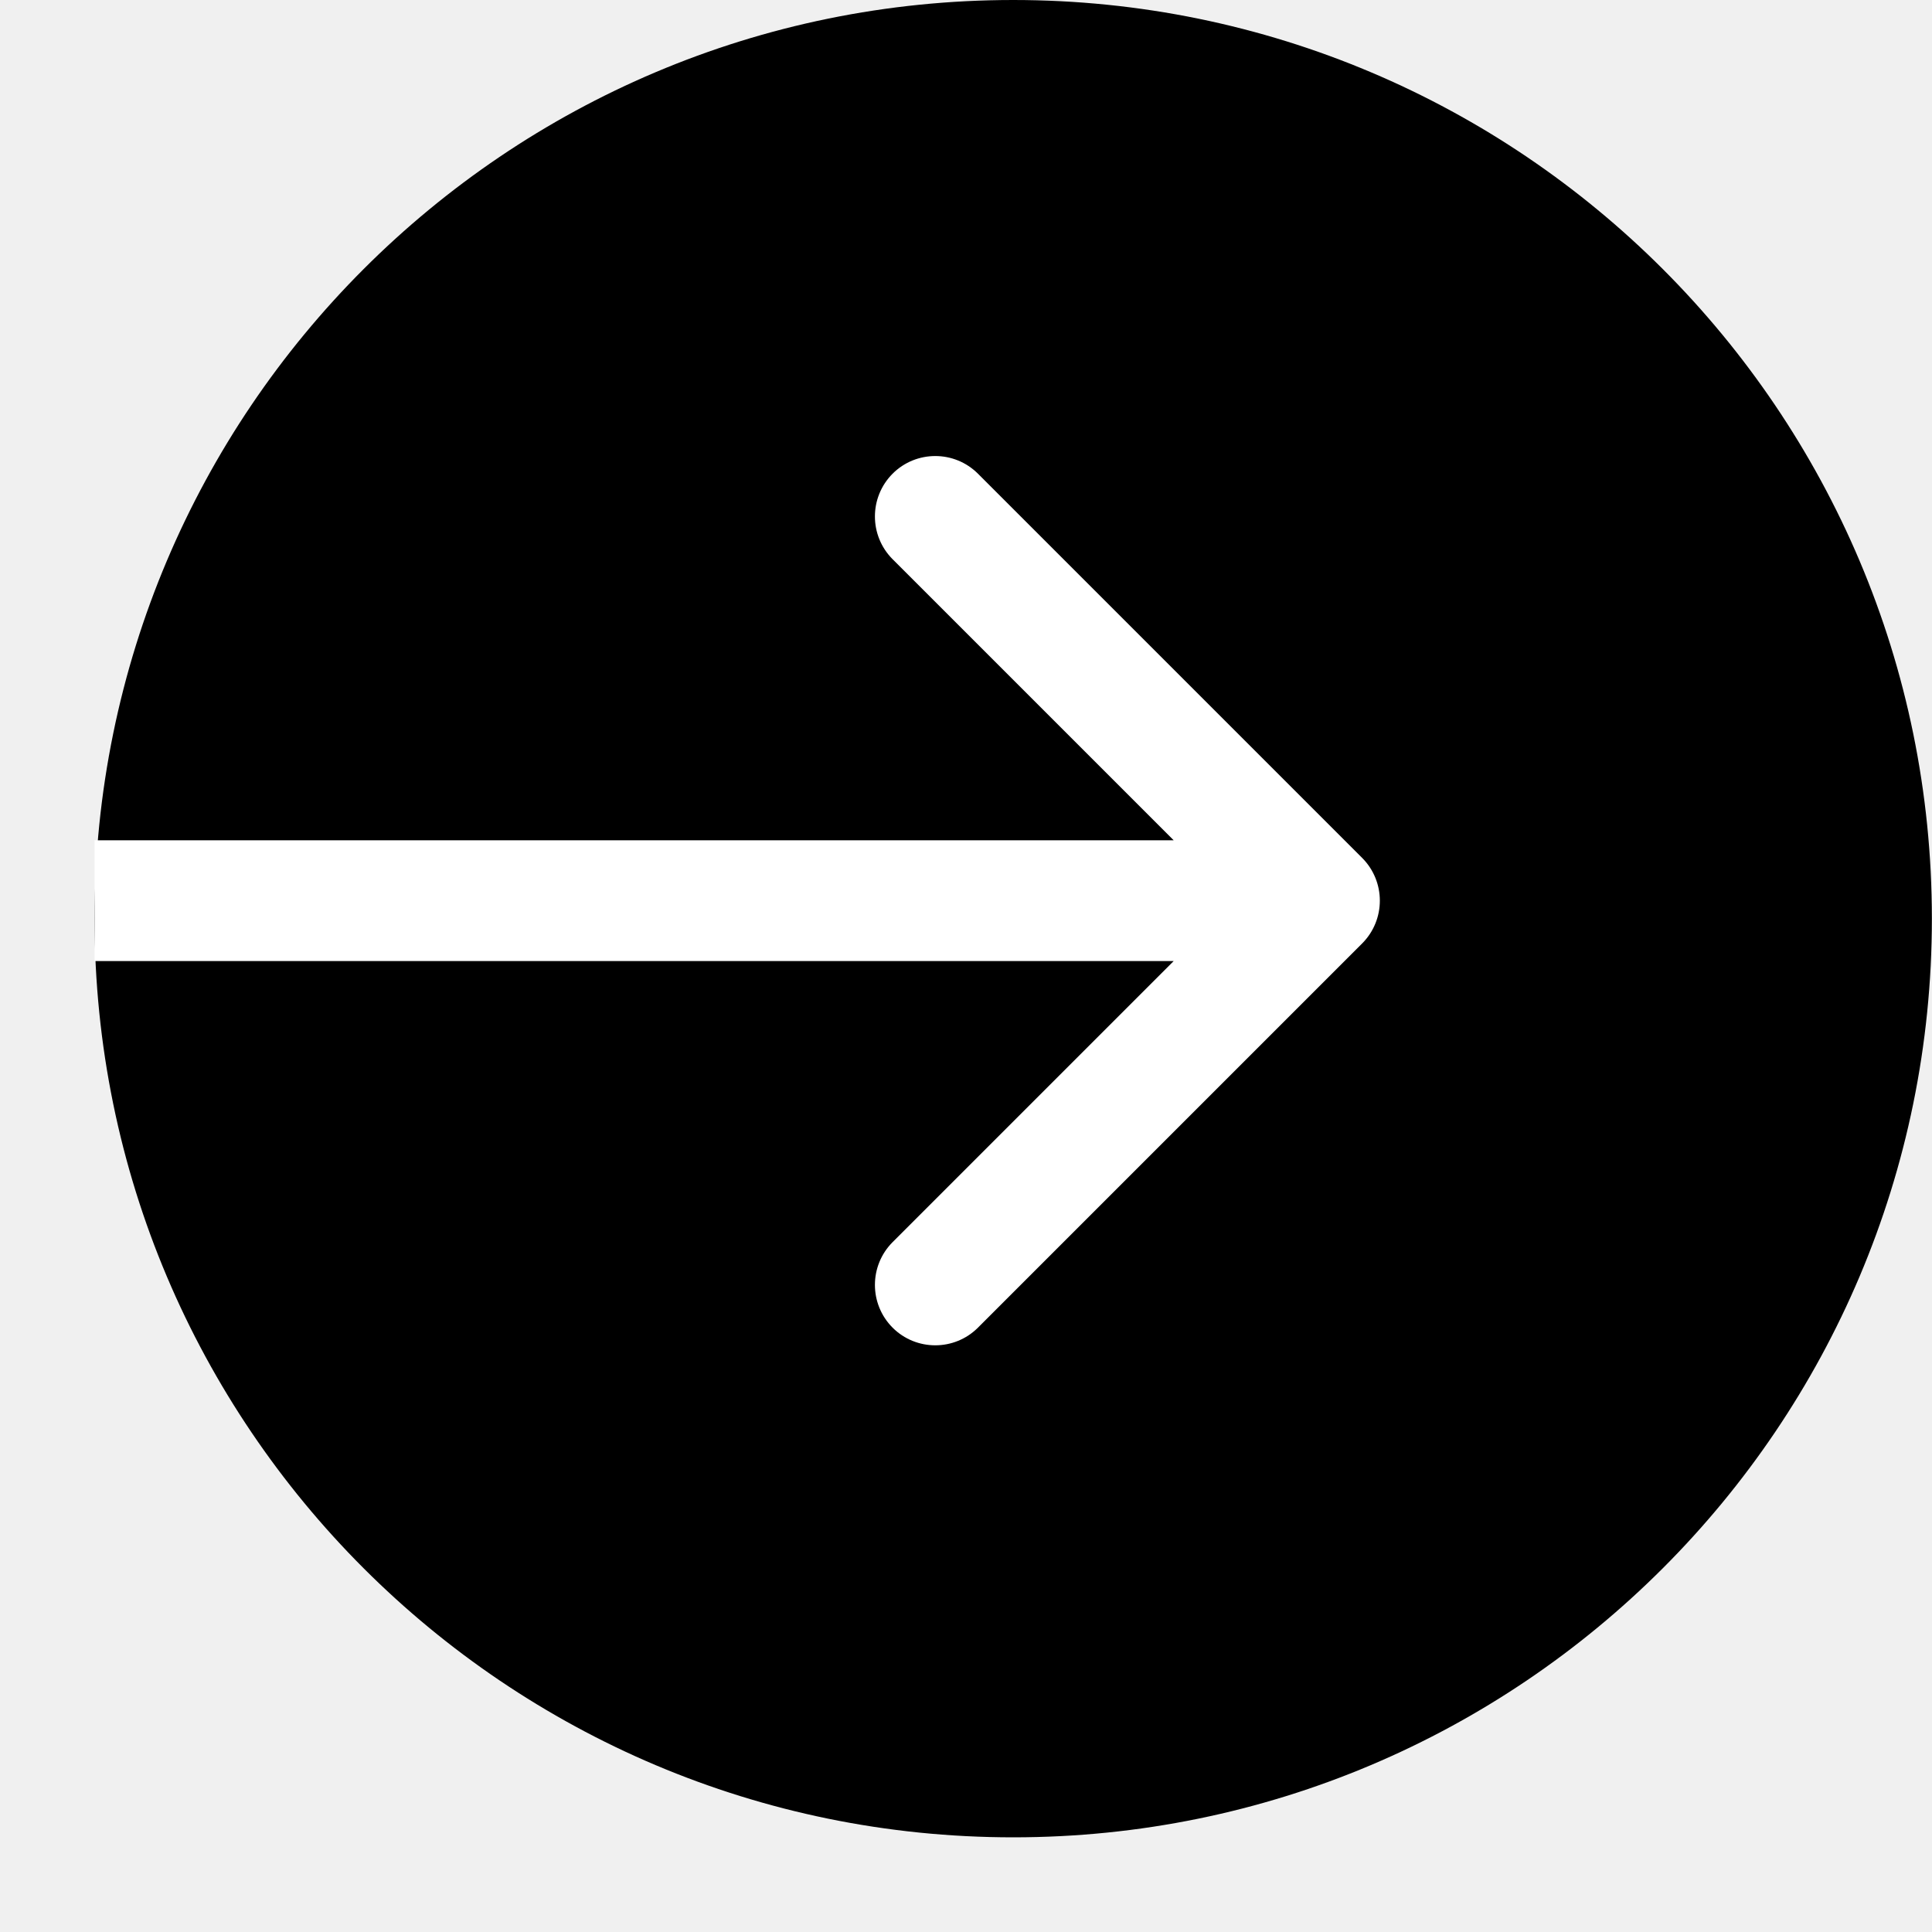
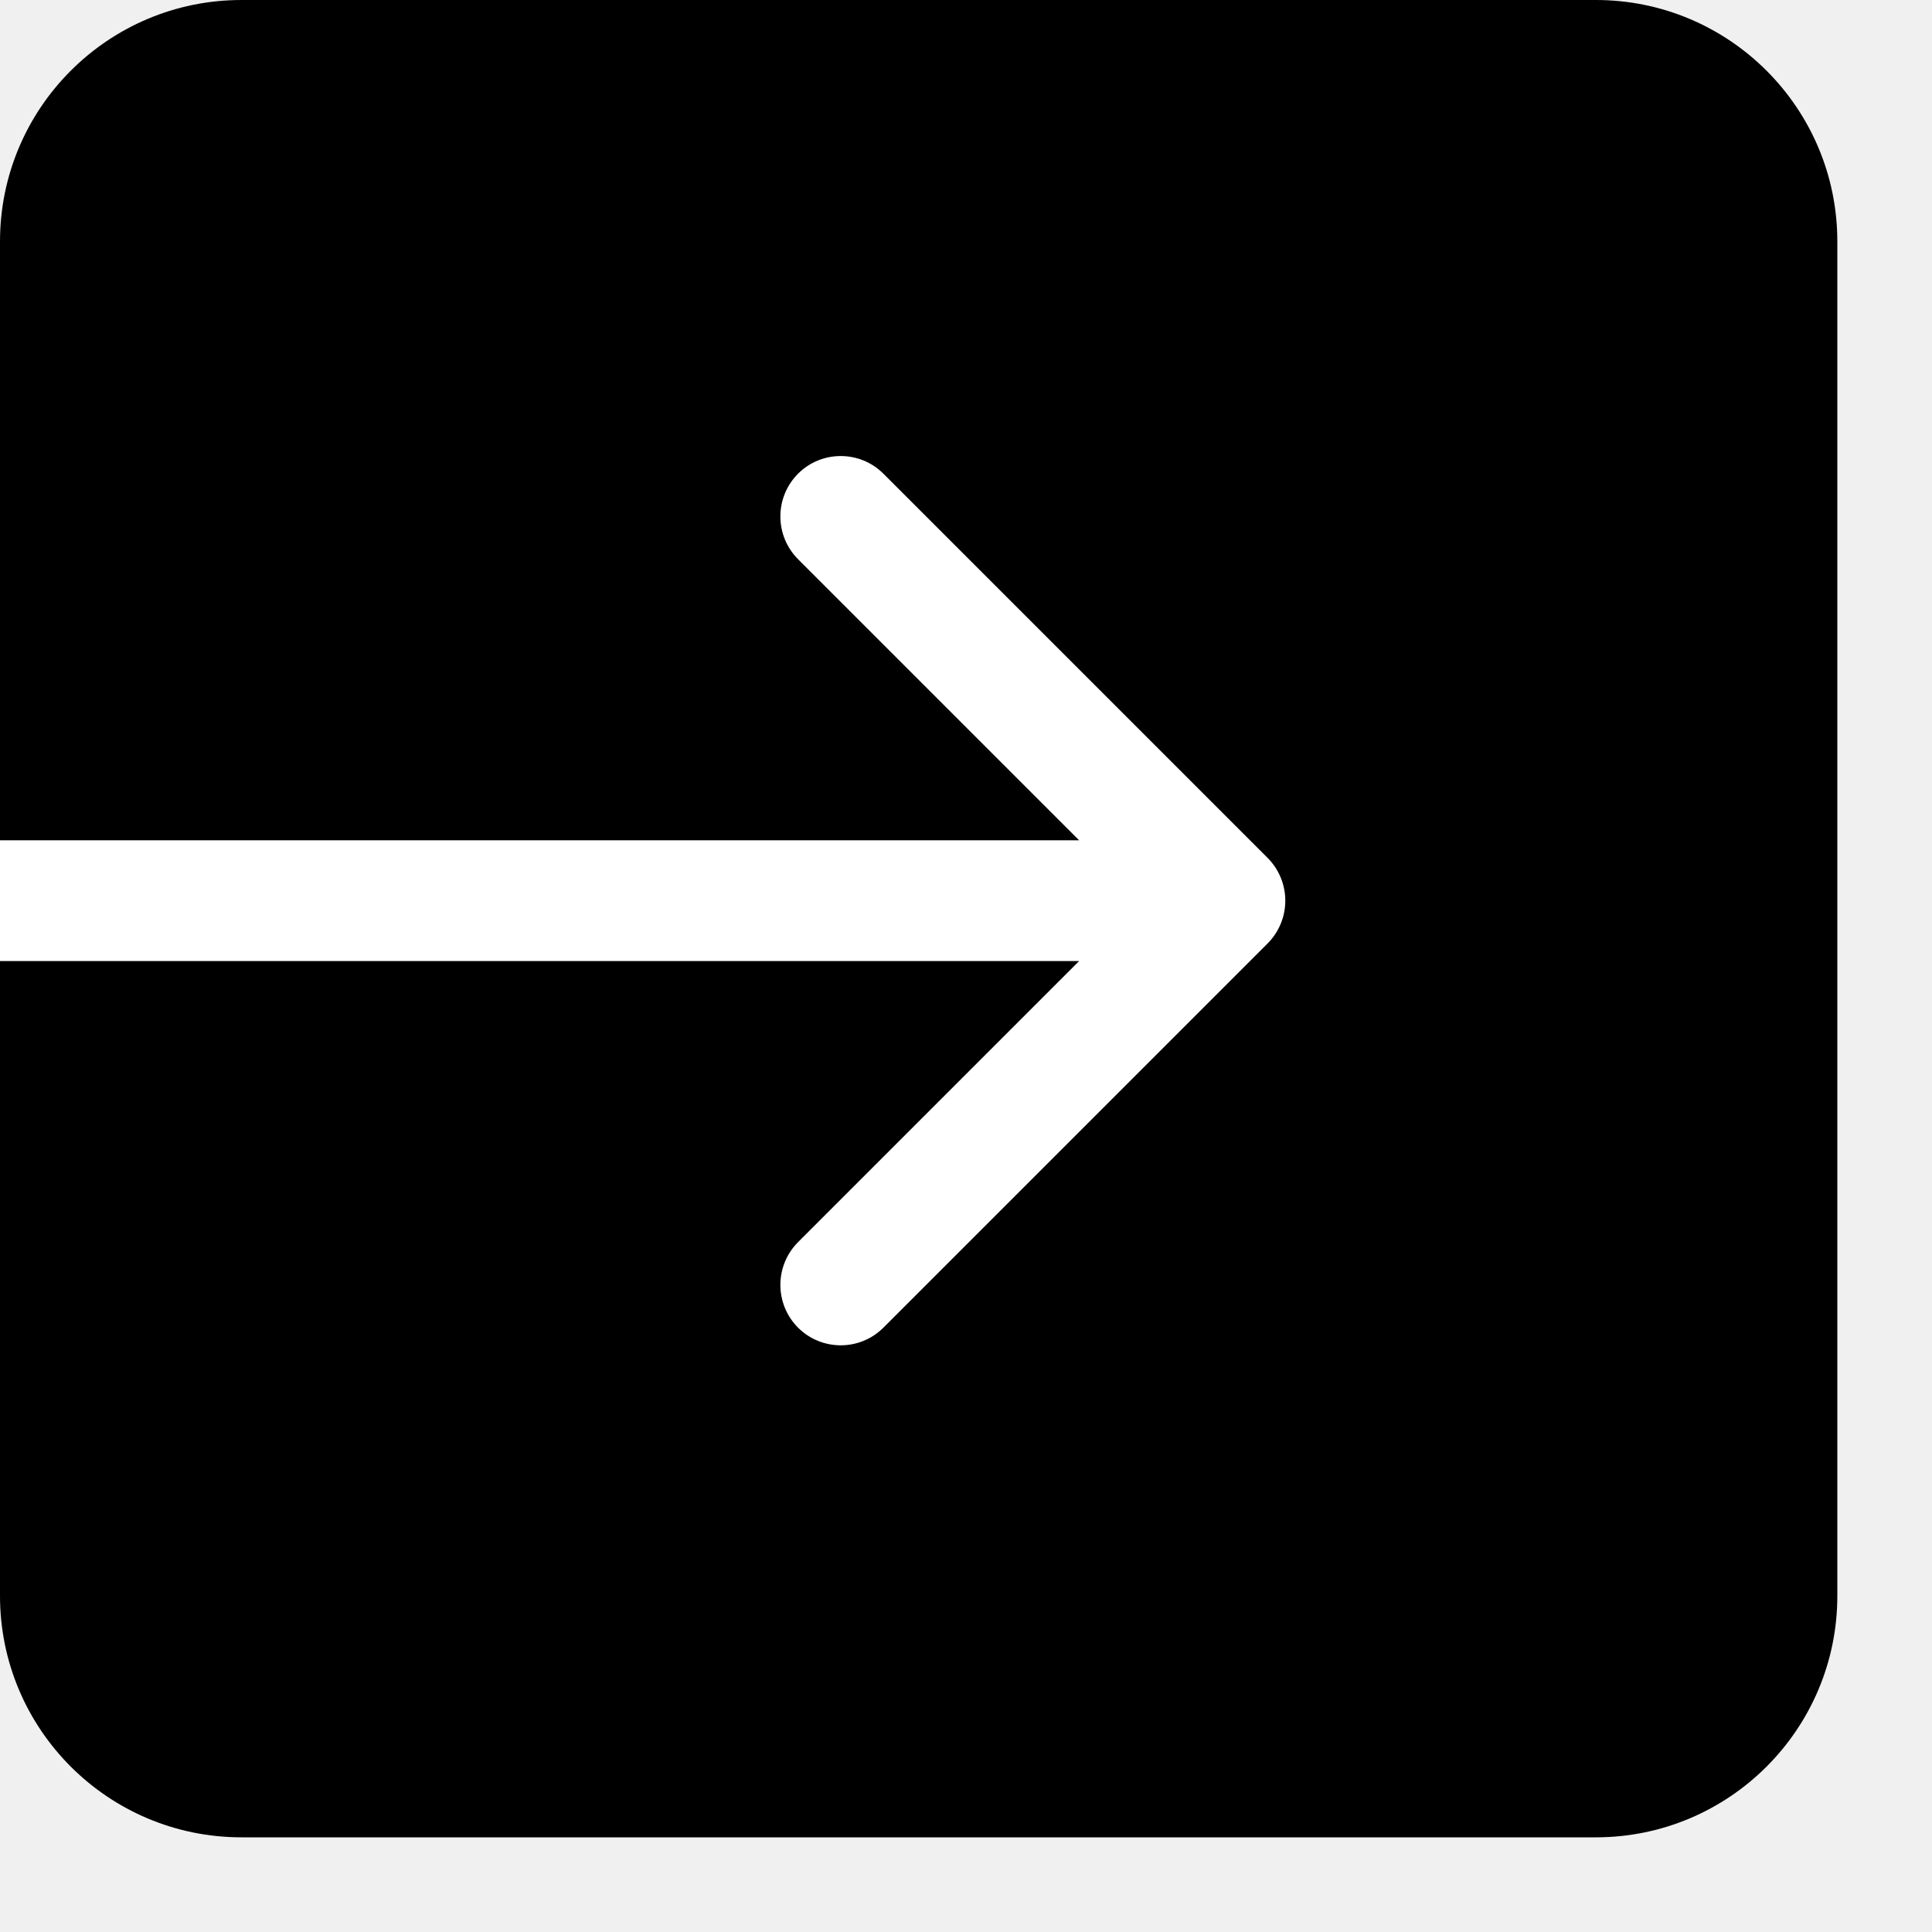
- <svg xmlns="http://www.w3.org/2000/svg" width="16" height="16" viewBox="0 0 16 16" fill="none">
-   <rect x="0.783" width="15.216" height="15.216" rx="7.608" fill="black" />
-   <path d="M11.281 7.813C11.476 7.617 11.476 7.301 11.281 7.105L8.099 3.923C7.904 3.728 7.587 3.728 7.392 3.923C7.197 4.119 7.197 4.435 7.392 4.631L10.22 7.459L7.392 10.287C7.197 10.483 7.197 10.799 7.392 10.995C7.587 11.19 7.904 11.19 8.099 10.995L11.281 7.813ZM0.783 7.959L10.928 7.959L10.928 6.959L0.783 6.959L0.783 7.959Z" fill="white" />
+ <svg xmlns="http://www.w3.org/2000/svg" viewBox="0 0 16 16" fill="none">
+   <rect width="15.216" height="15.216" rx="2" fill="black" />
+   <path d="M10.498 7.813C10.693 7.617 10.693 7.301 10.498 7.105L7.316 3.923C7.121 3.728 6.804 3.728 6.609 3.923C6.414 4.119 6.414 4.435 6.609 4.631L9.437 7.459L6.609 10.287C6.414 10.483 6.414 10.799 6.609 10.995C6.804 11.19 7.121 11.19 7.316 10.995L10.498 7.813ZM-1.31134e-07 7.959L10.144 7.959L10.144 6.959L1.31134e-07 6.959L-1.31134e-07 7.959Z" fill="white" />
</svg>
